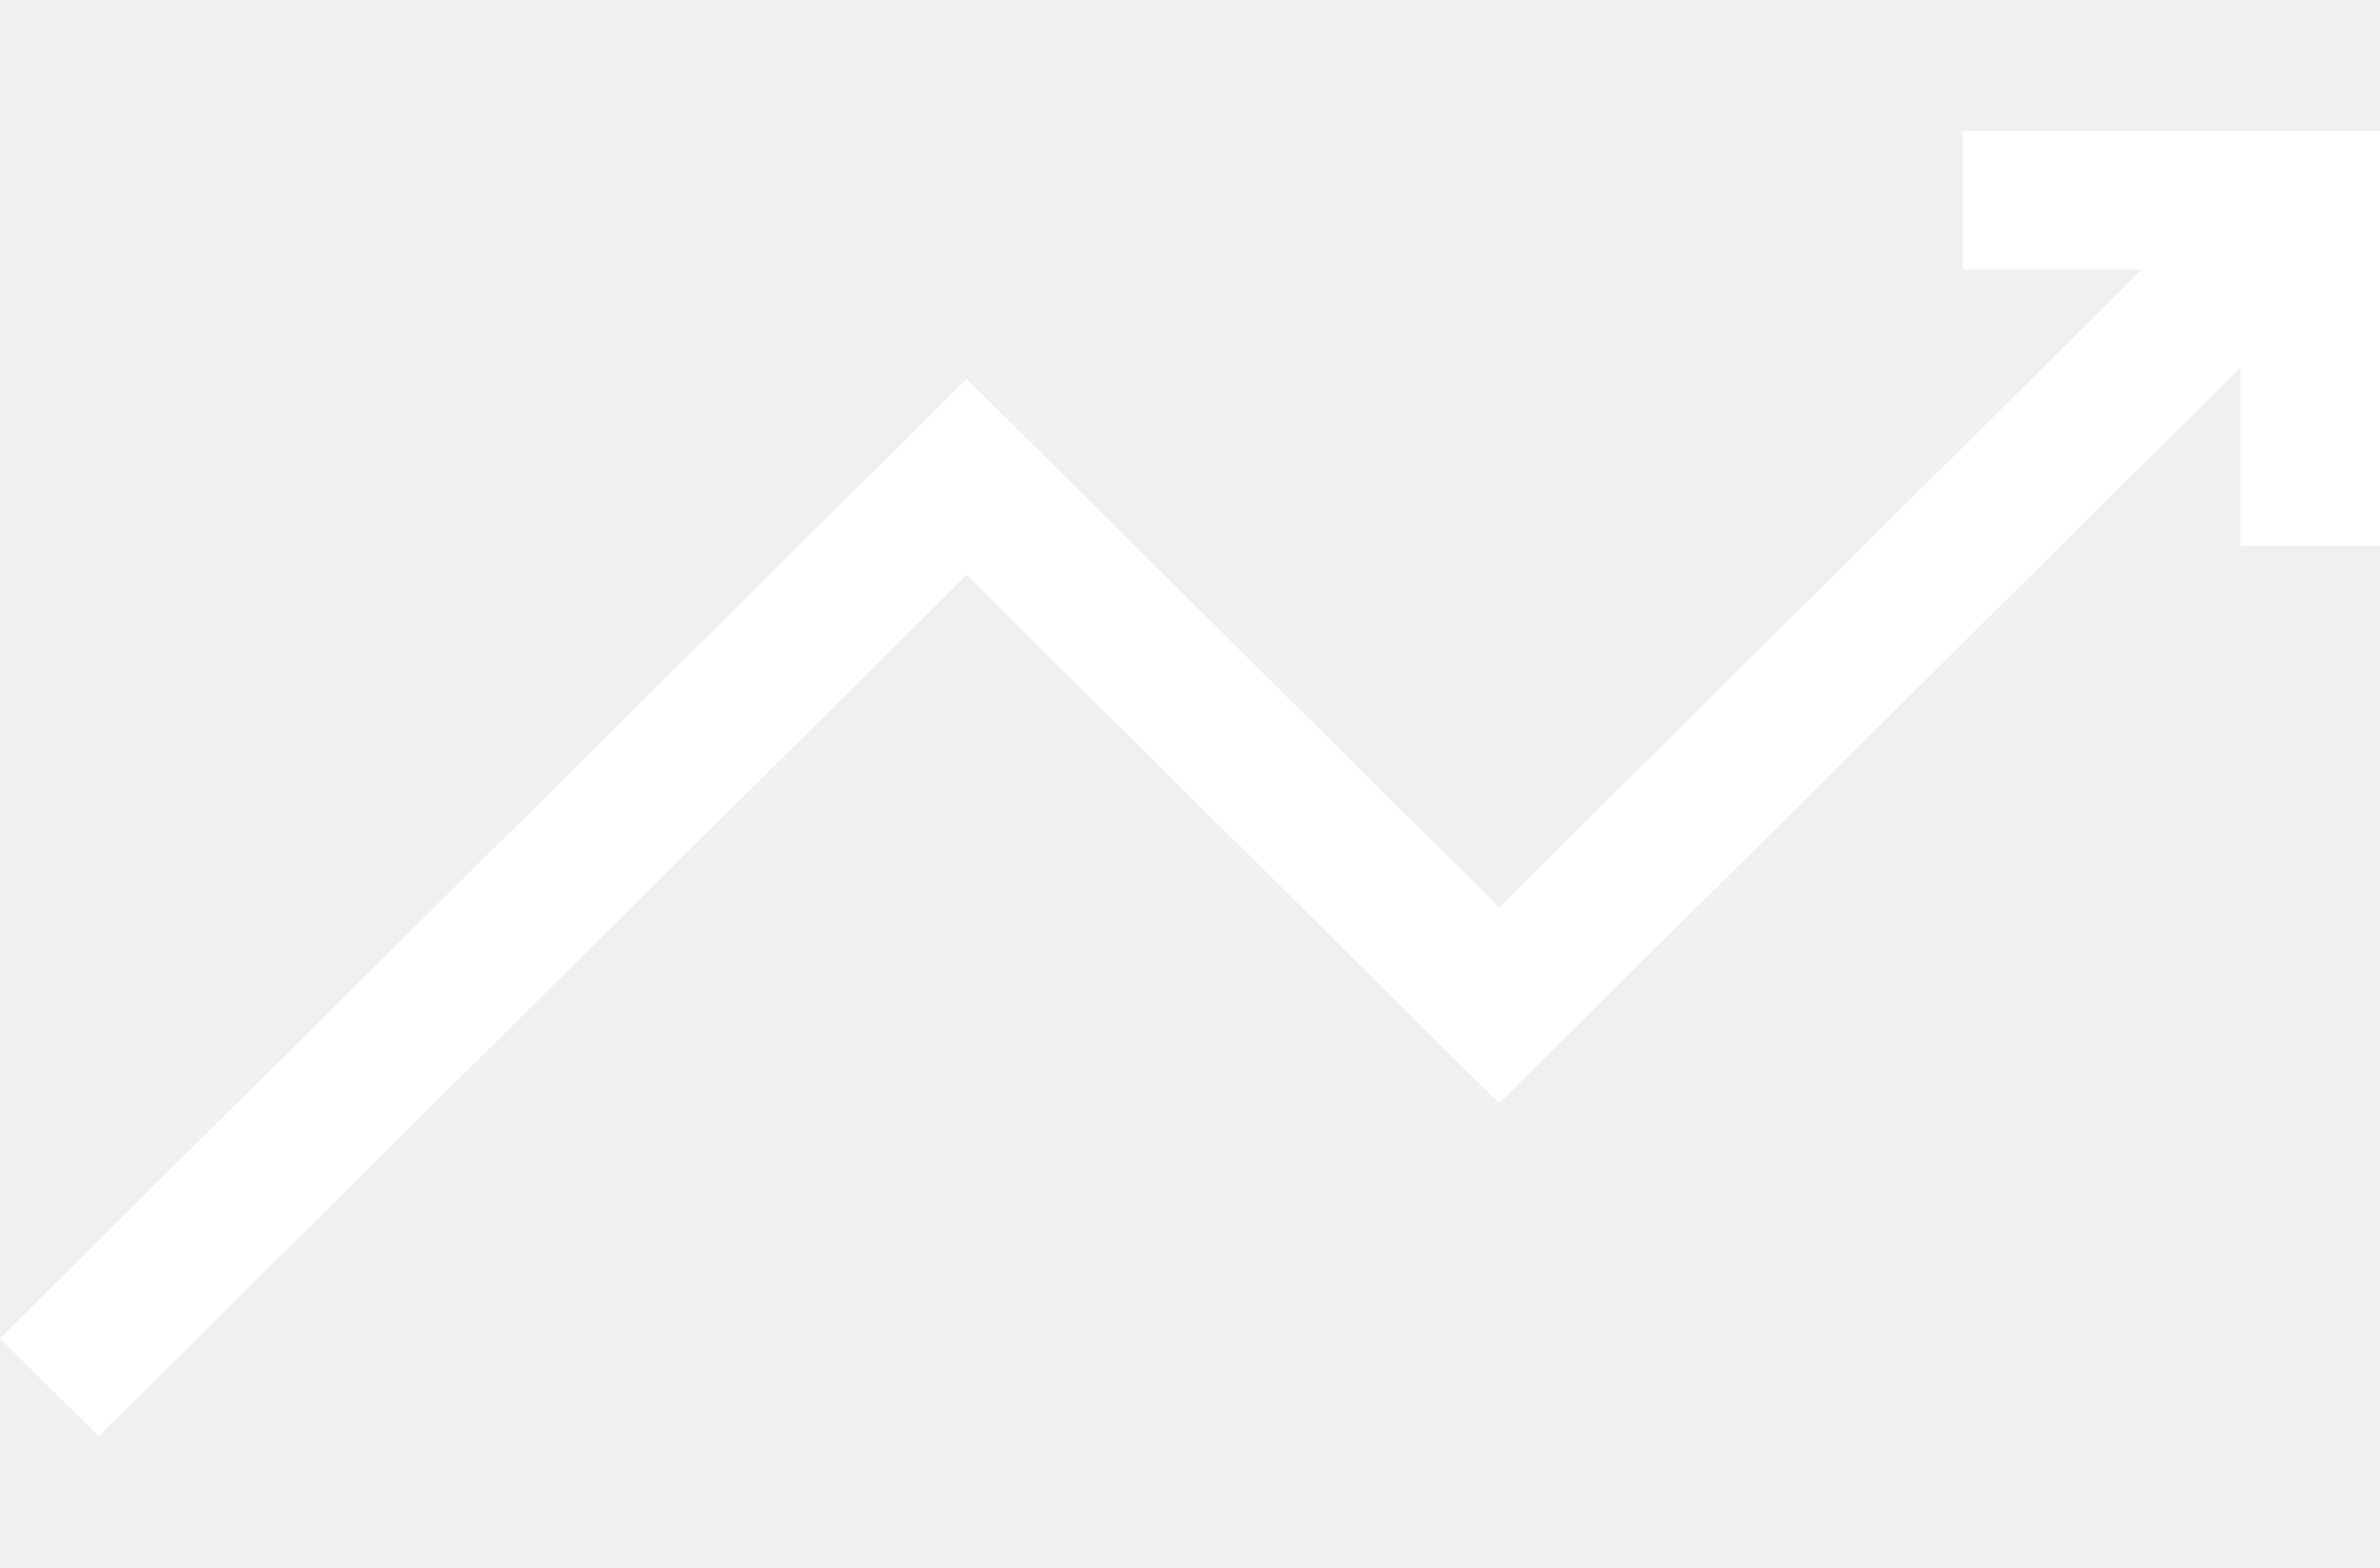
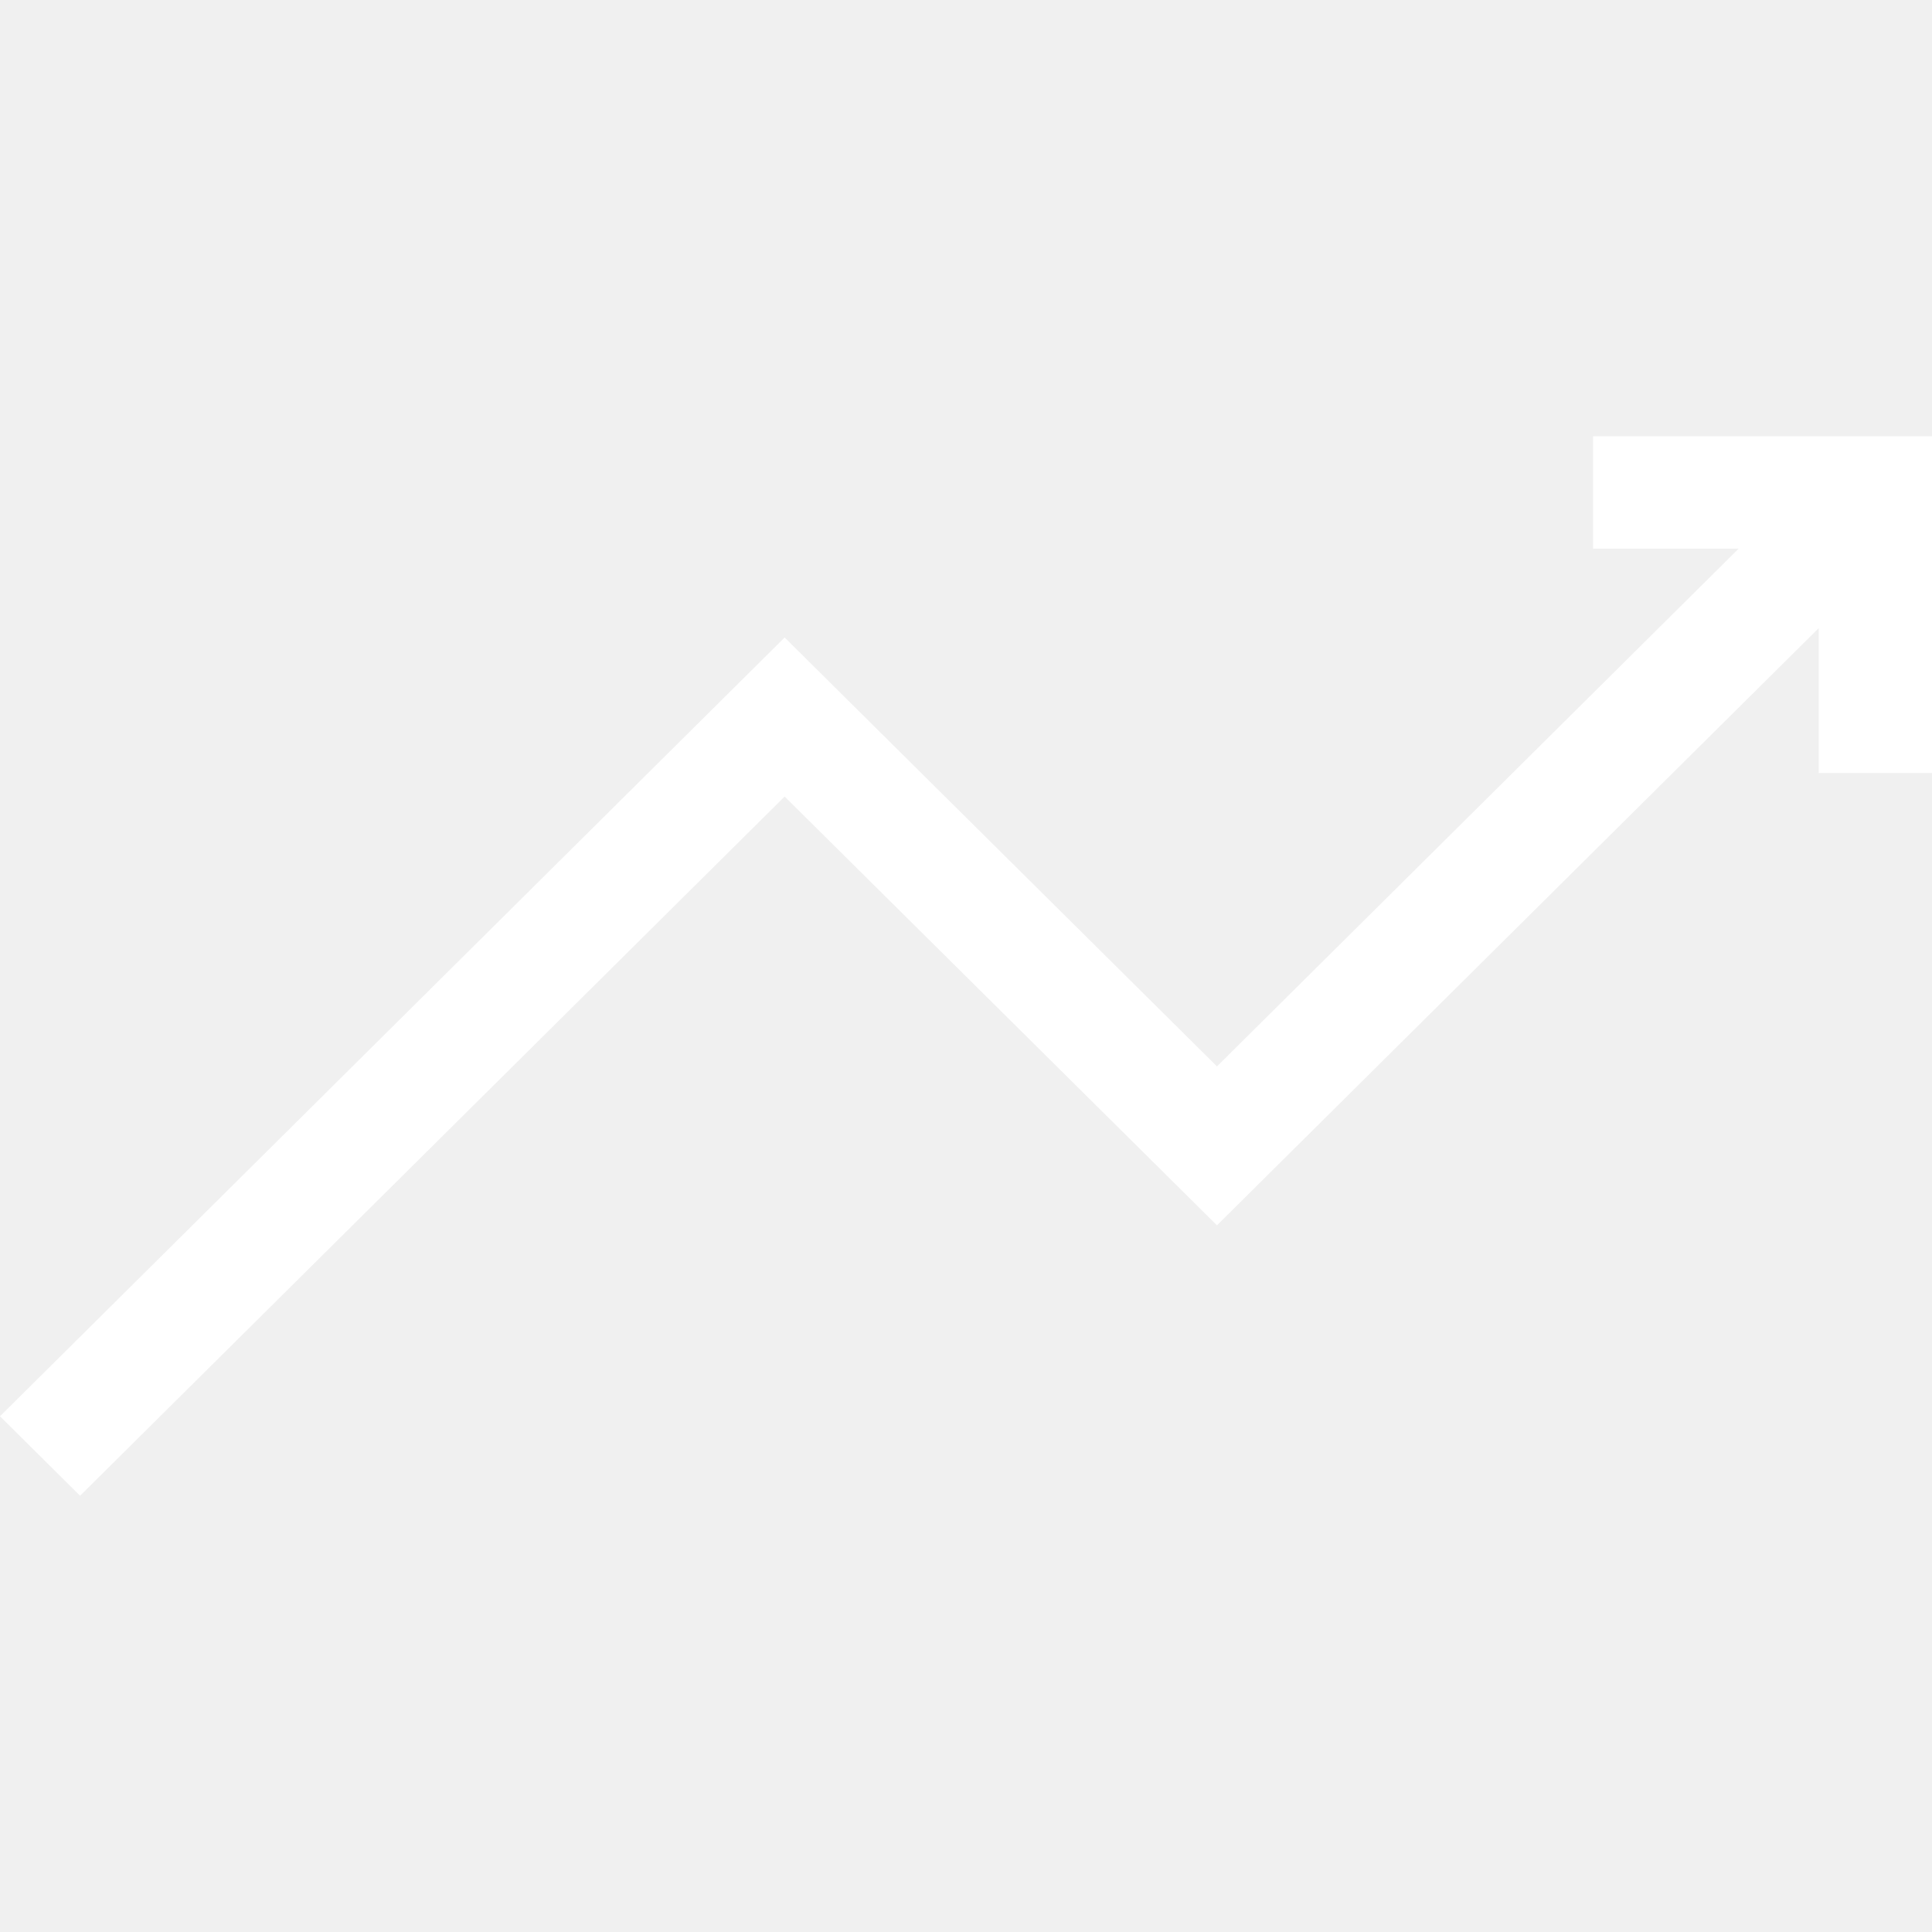
- <svg xmlns="http://www.w3.org/2000/svg" width="41" height="27" viewBox="0 0 31 17" fill="none">
+ <svg xmlns="http://www.w3.org/2000/svg" width="34" height="34" viewBox="0 0 31 17" fill="none">
  <path d="M25.562 0V1.803H27.898L19.527 10.111L12.59 3.229L0 15.725L1.285 17L12.59 5.781L19.527 12.661L29.182 3.079V5.403H31V0H25.562Z" fill="white" />
</svg>
